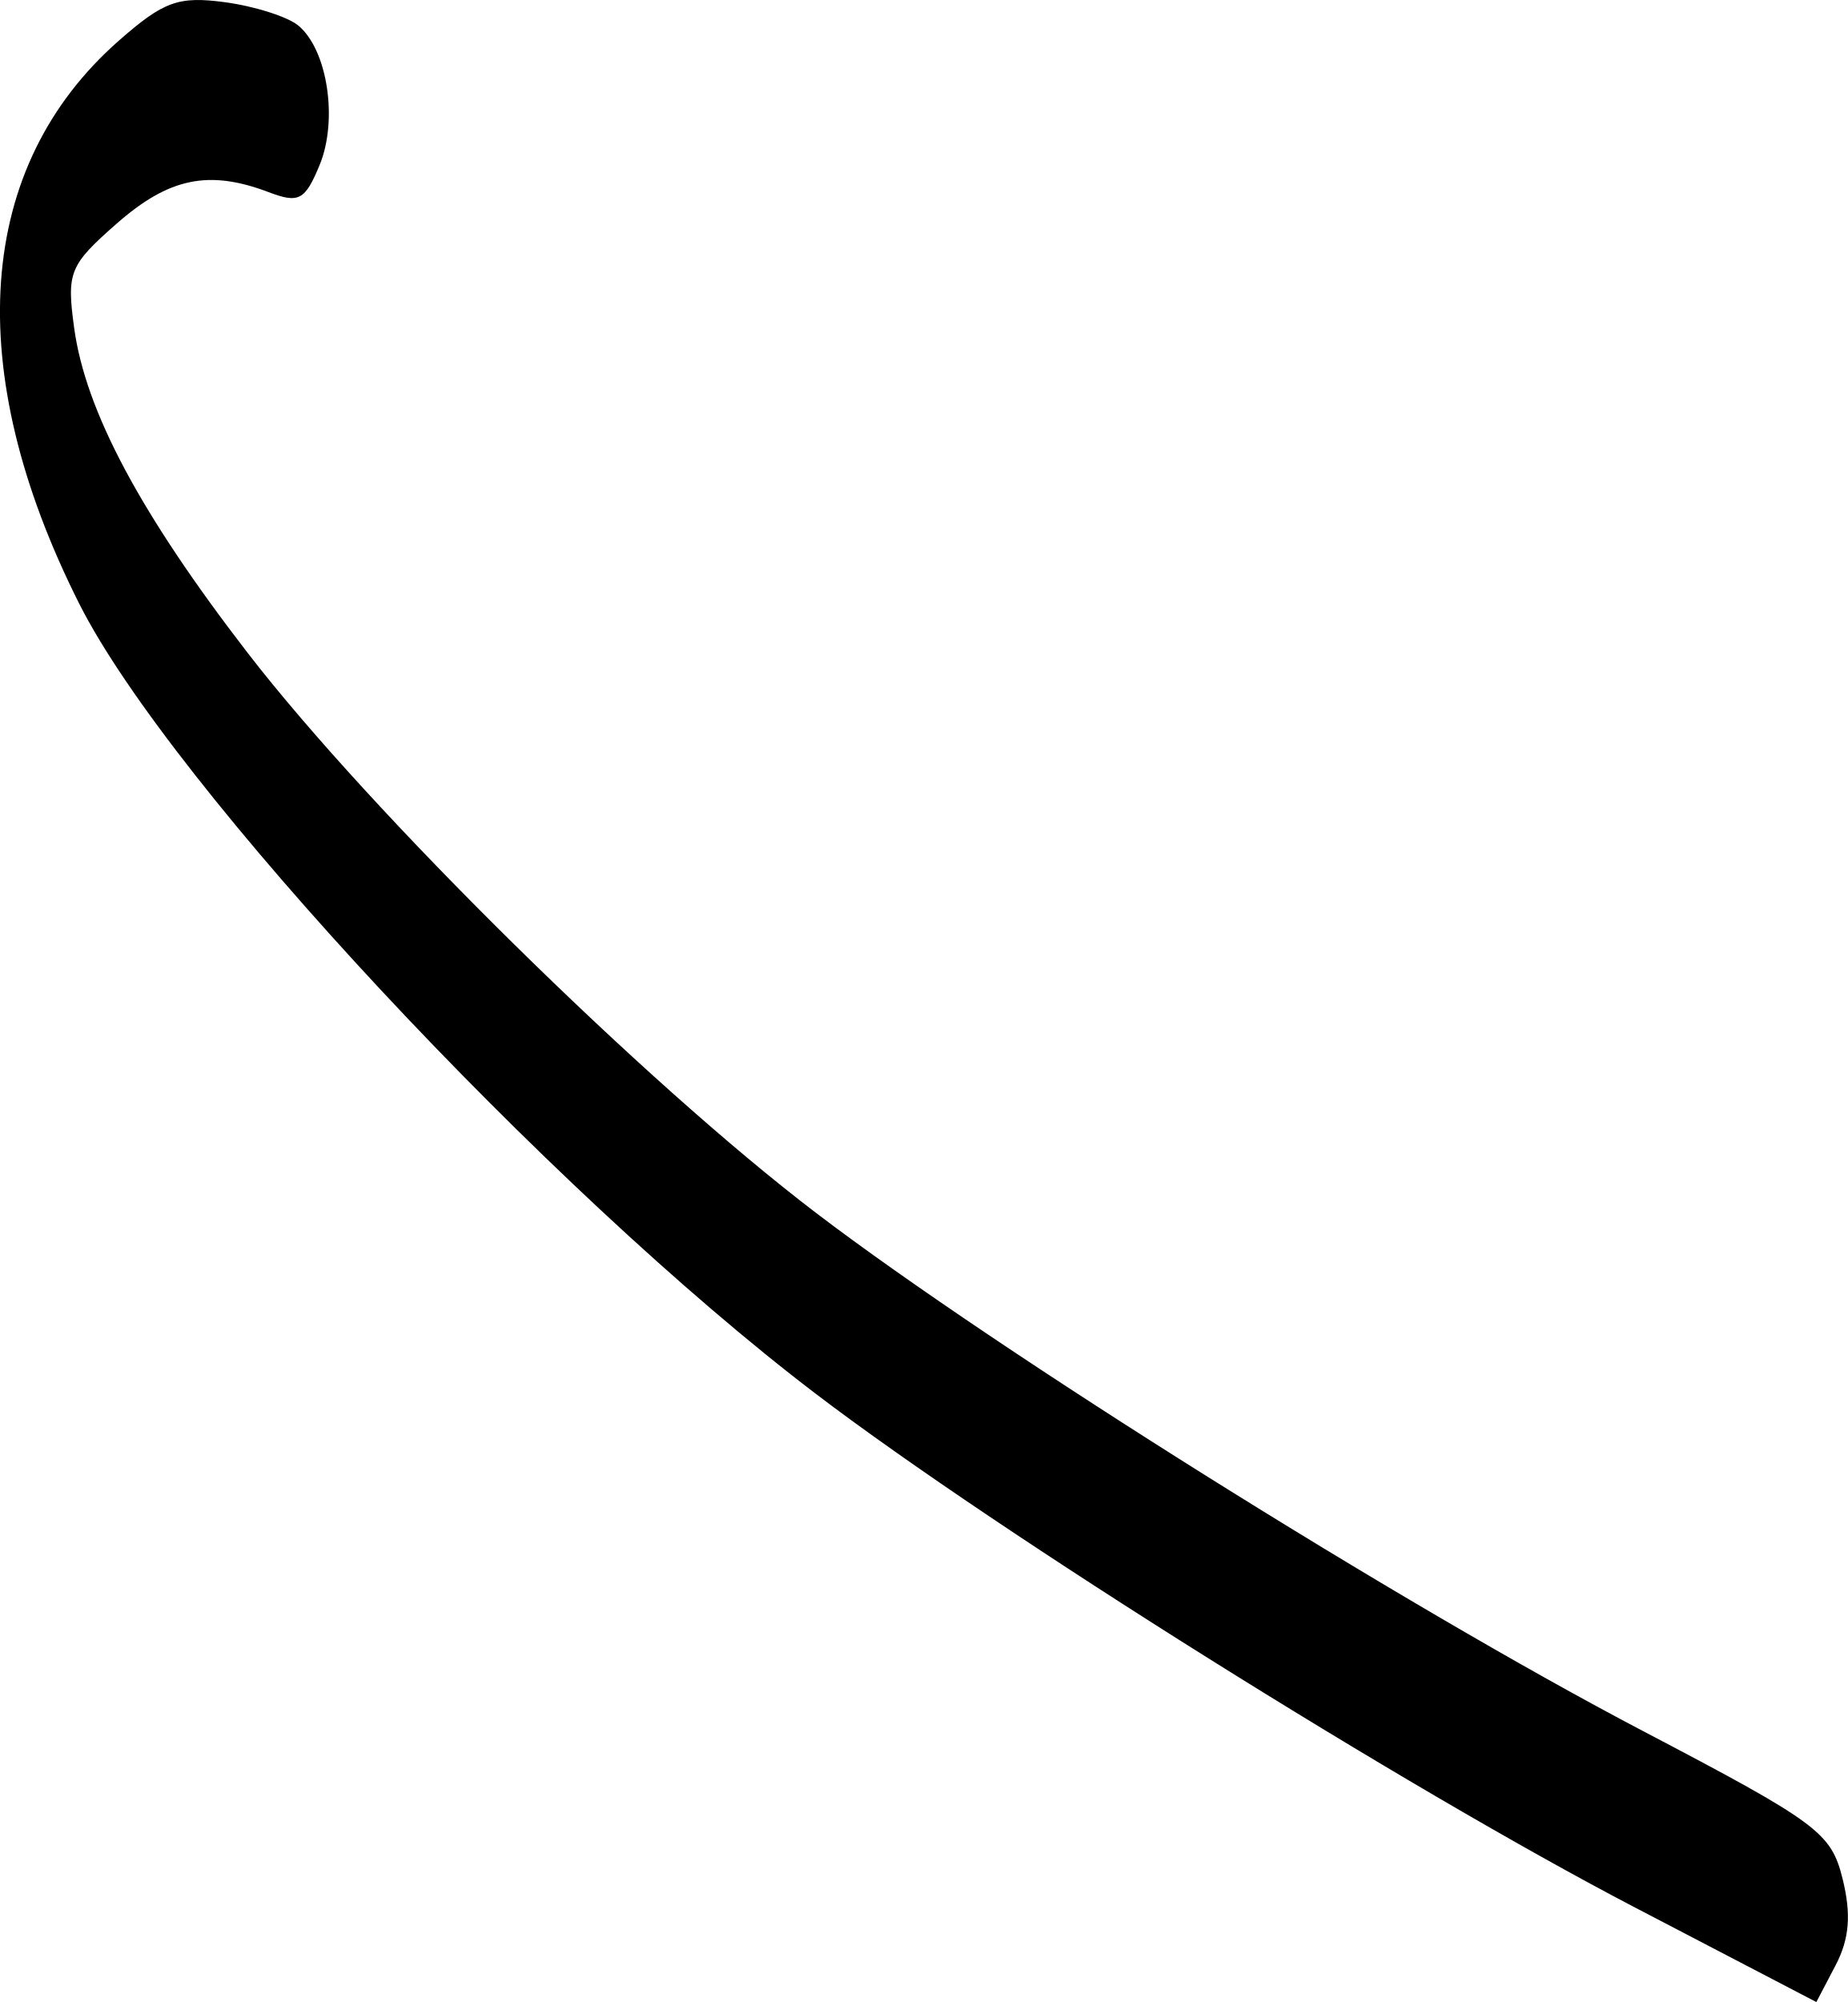
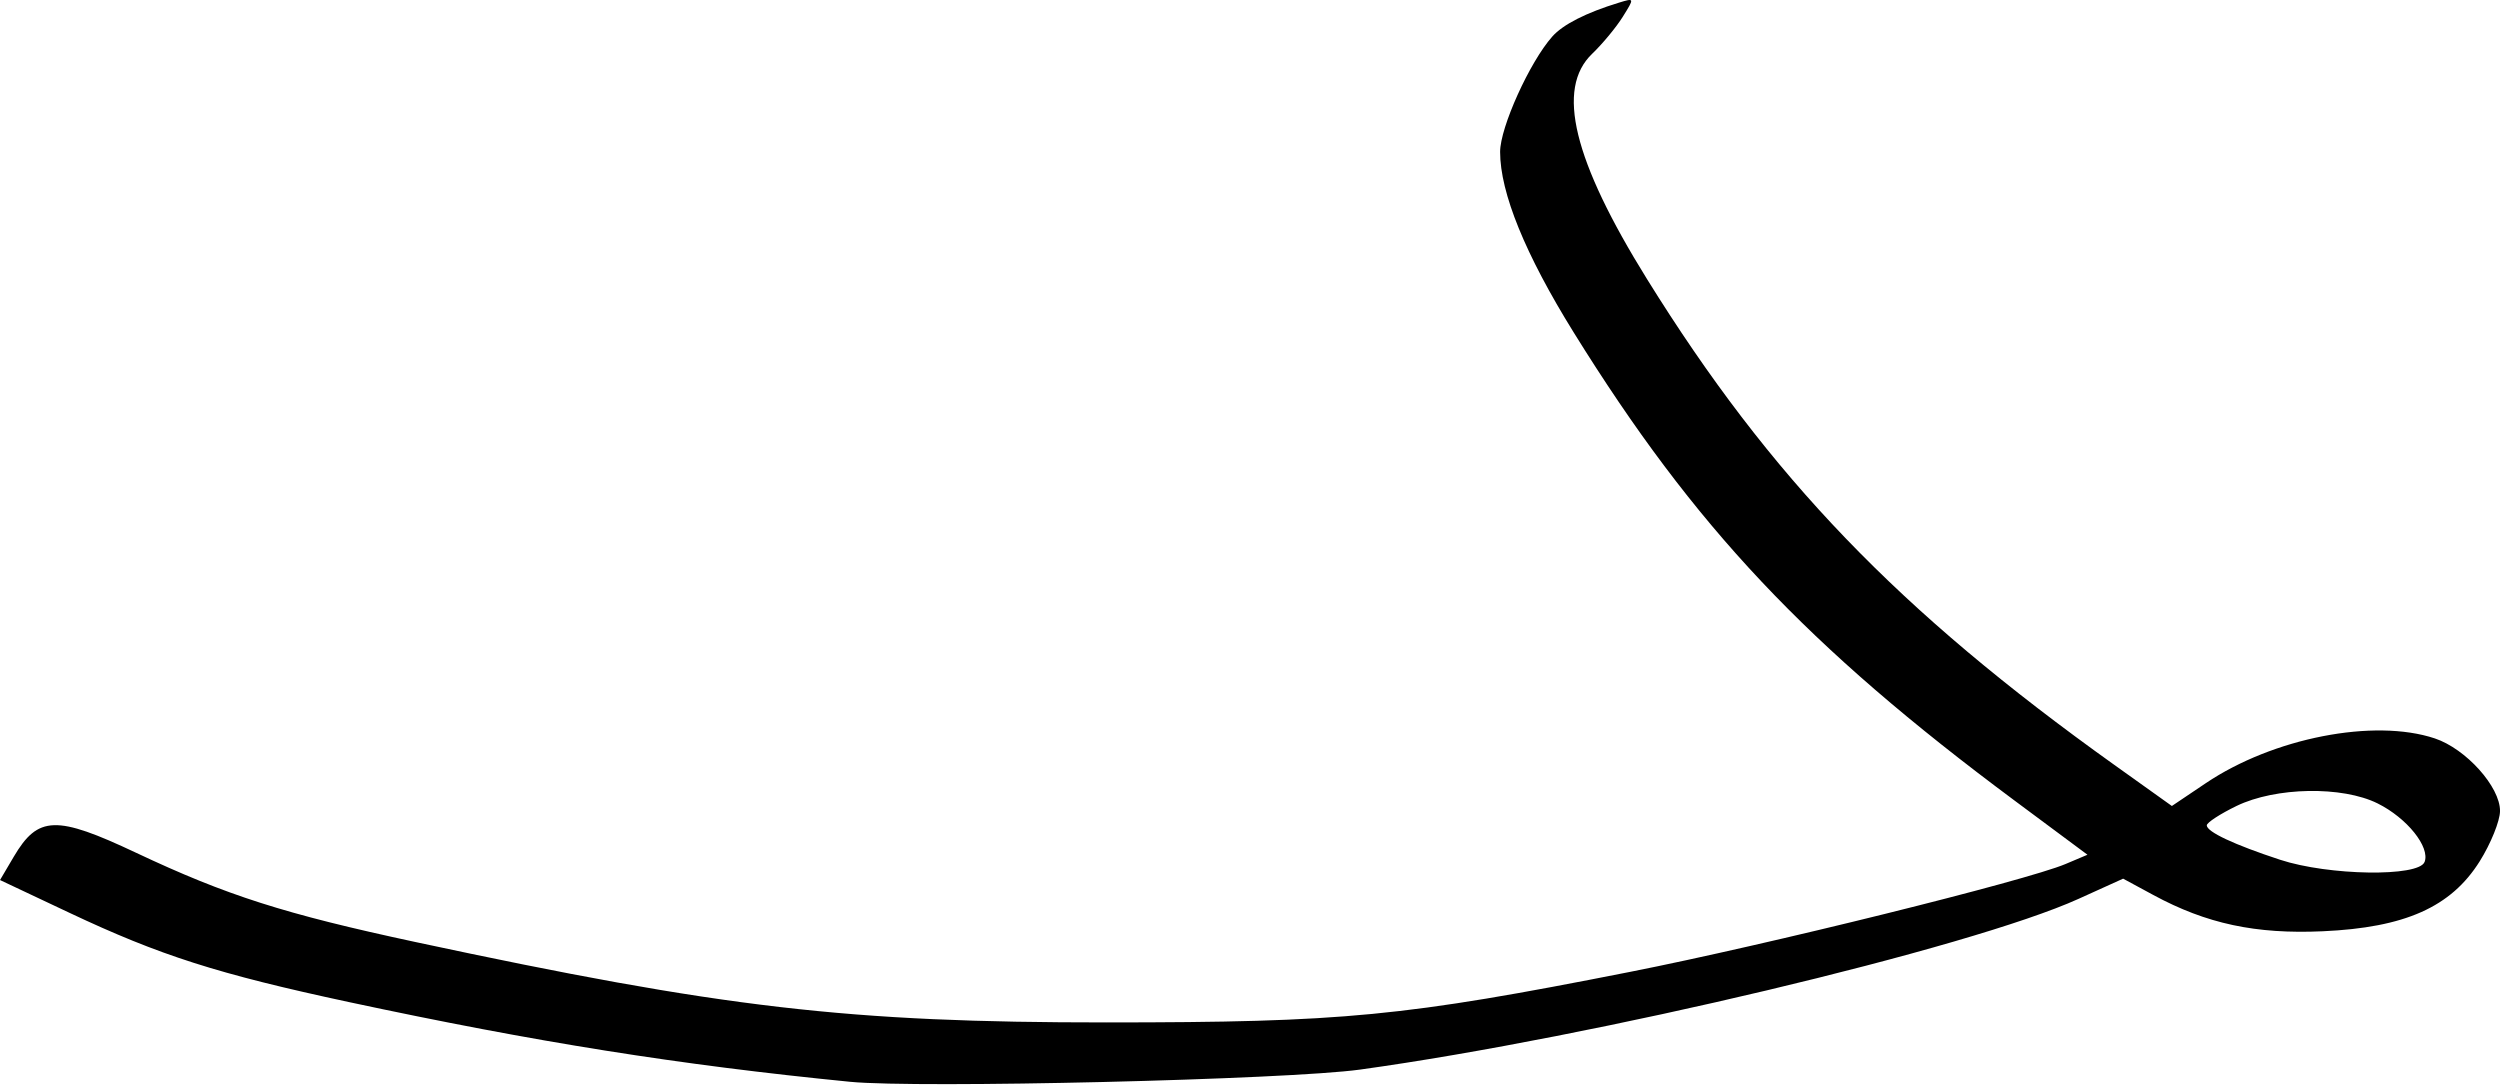
- <svg xmlns="http://www.w3.org/2000/svg" width="35.114mm" height="38.038mm" viewBox="0 0 35.114 38.038" version="1.1" id="svg1" xml:space="preserve">
+ <svg xmlns="http://www.w3.org/2000/svg" width="99.217mm" height="43.026mm" viewBox="0 0 99.217 43.026" version="1.1" id="svg1" xml:space="preserve">
  <defs id="defs1" />
-   <g id="layer1" transform="translate(-109.1527,-132.3292)">
-     <path style="fill:#000000" d="m 140.228,168.575 c -4.388,-2.287 -12.097,-7.119 -15.566,-9.758 -5.102,-3.881 -12.261,-11.558 -14.003,-15.016 -2.244,-4.456 -1.973,-8.307 0.755,-10.702 0.849,-0.745 1.128,-0.846 2.012,-0.728 0.564,0.076 1.193,0.276 1.396,0.444 0.555,0.461 0.758,1.795 0.403,2.653 -0.277,0.668 -0.394,0.73 -0.968,0.512 -1.135,-0.431 -1.894,-0.274 -2.887,0.598 -0.899,0.789 -0.953,0.923 -0.808,1.983 0.216,1.578 1.257,3.528 3.292,6.167 2.351,3.049 7.535,8.156 10.809,10.649 3.464,2.638 11.137,7.445 15.699,9.836 3.339,1.75 3.587,1.934 3.805,2.815 0.167,0.676 0.129,1.14 -0.133,1.641 l -0.366,0.699 z" id="path1" />
+   <g id="layer1" transform="translate(-71.30217,-119.2289)">
+     <path style="fill:#000000" d="m 105.04,162.162 c -6.771,-0.668 -12.485,-1.577 -19.886,-3.163 -5.209,-1.117 -7.505,-1.85 -11.094,-3.543 l -2.757,-1.301 0.544,-0.923 c 0.963,-1.633 1.682,-1.657 4.855,-0.16 3.594,1.695 5.888,2.428 11.098,3.545 12.195,2.614 17.161,3.191 27.427,3.189 9.405,-0.002 11.785,-0.232 20.77,-2.007 5.437,-1.074 15.724,-3.622 17.277,-4.279 l 0.873,-0.369 -2.884,-2.143 c -8.259,-6.138 -12.713,-10.866 -17.505,-18.585 -1.926,-3.103 -2.921,-5.544 -2.921,-7.167 0,-0.973 1.172,-3.563 2.07,-4.576 0.426,-0.481 1.344,-0.947 2.648,-1.346 0.617,-0.189 0.618,-0.189 0.148,0.564 -0.258,0.414 -0.804,1.073 -1.213,1.465 -1.444,1.384 -0.753,4.223 2.178,8.944 4.882,7.863 9.973,13.156 18.545,19.278 l 2.284,1.631 1.344,-0.904 c 2.673,-1.799 6.679,-2.582 9.091,-1.778 1.238,0.413 2.595,1.924 2.588,2.883 -0.003,0.395 -0.366,1.293 -0.807,1.996 -1.14,1.815 -2.963,2.628 -6.227,2.775 -2.662,0.12 -4.617,-0.298 -6.726,-1.44 l -1.198,-0.648 -1.77,0.802 c -4.277,1.939 -19.209,5.487 -28.511,6.775 -2.898,0.401 -17.536,0.752 -20.241,0.485 z m 62.486,-8.724 c 0.227,-0.592 -0.698,-1.745 -1.864,-2.324 -1.405,-0.698 -4.046,-0.651 -5.597,0.1 -0.65,0.315 -1.183,0.662 -1.183,0.771 0,0.257 1.085,0.766 2.91,1.365 1.927,0.633 5.503,0.688 5.733,0.088 z" id="path1" />
  </g>
</svg>
